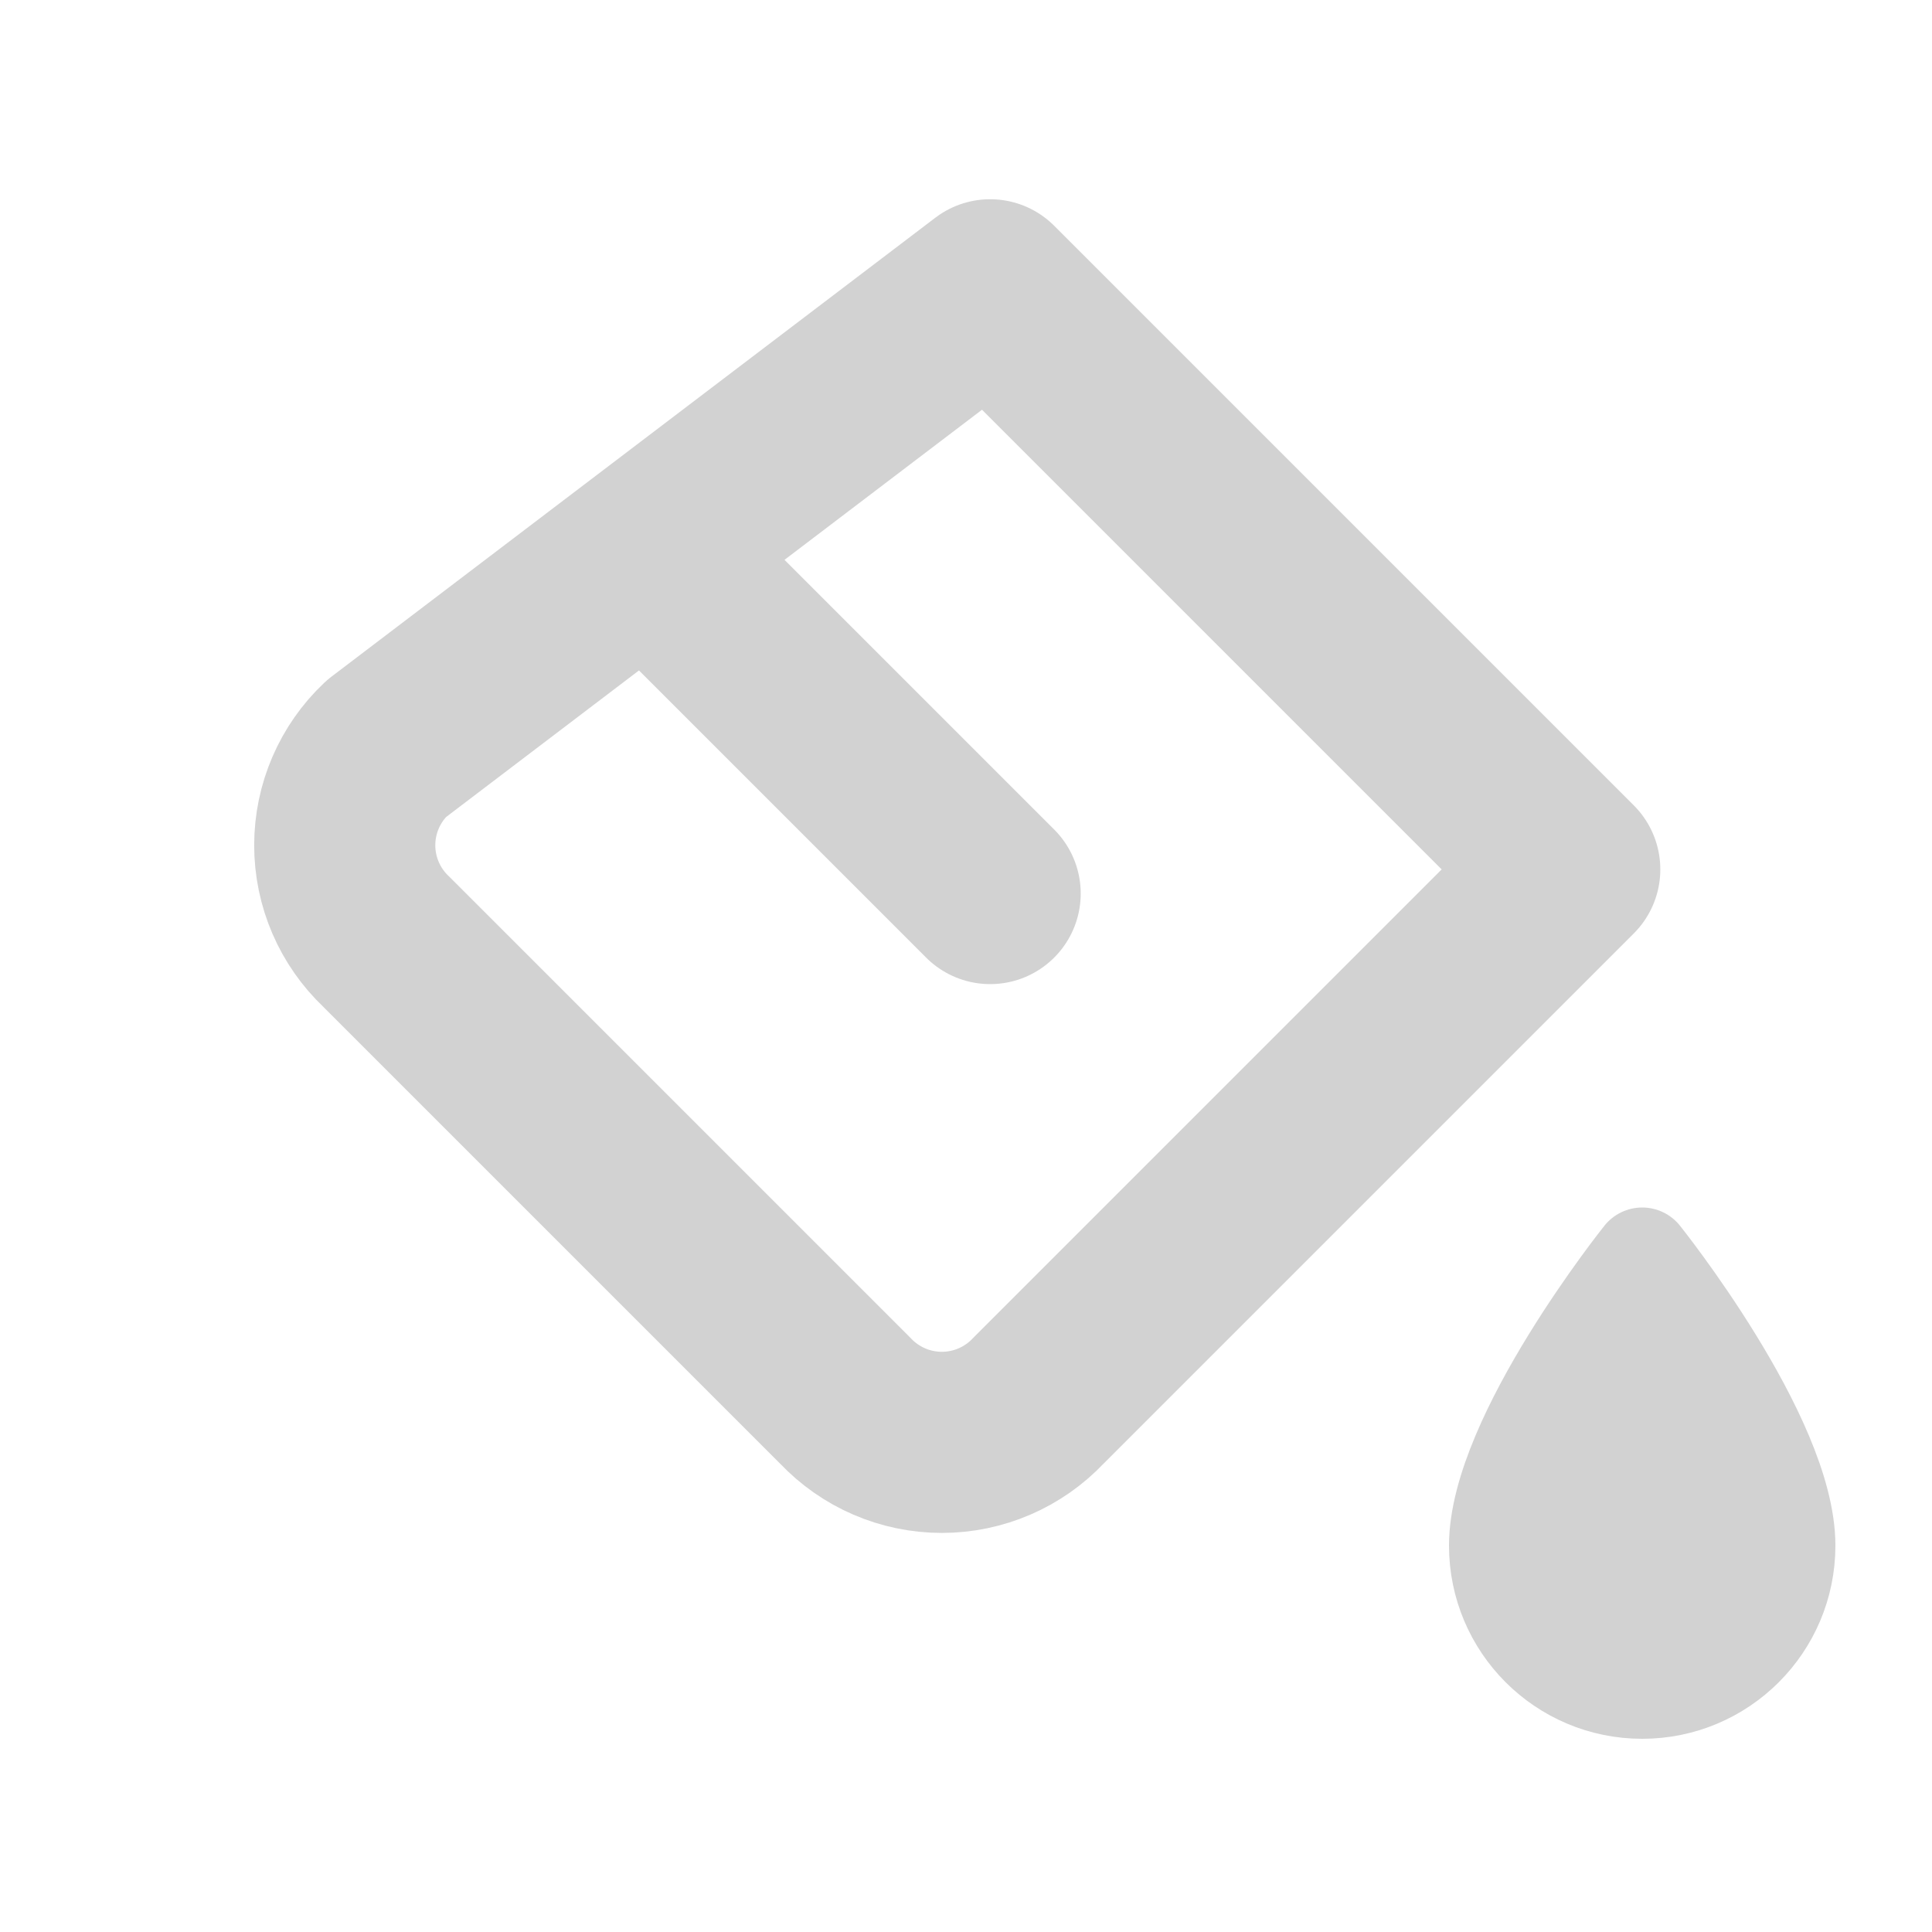
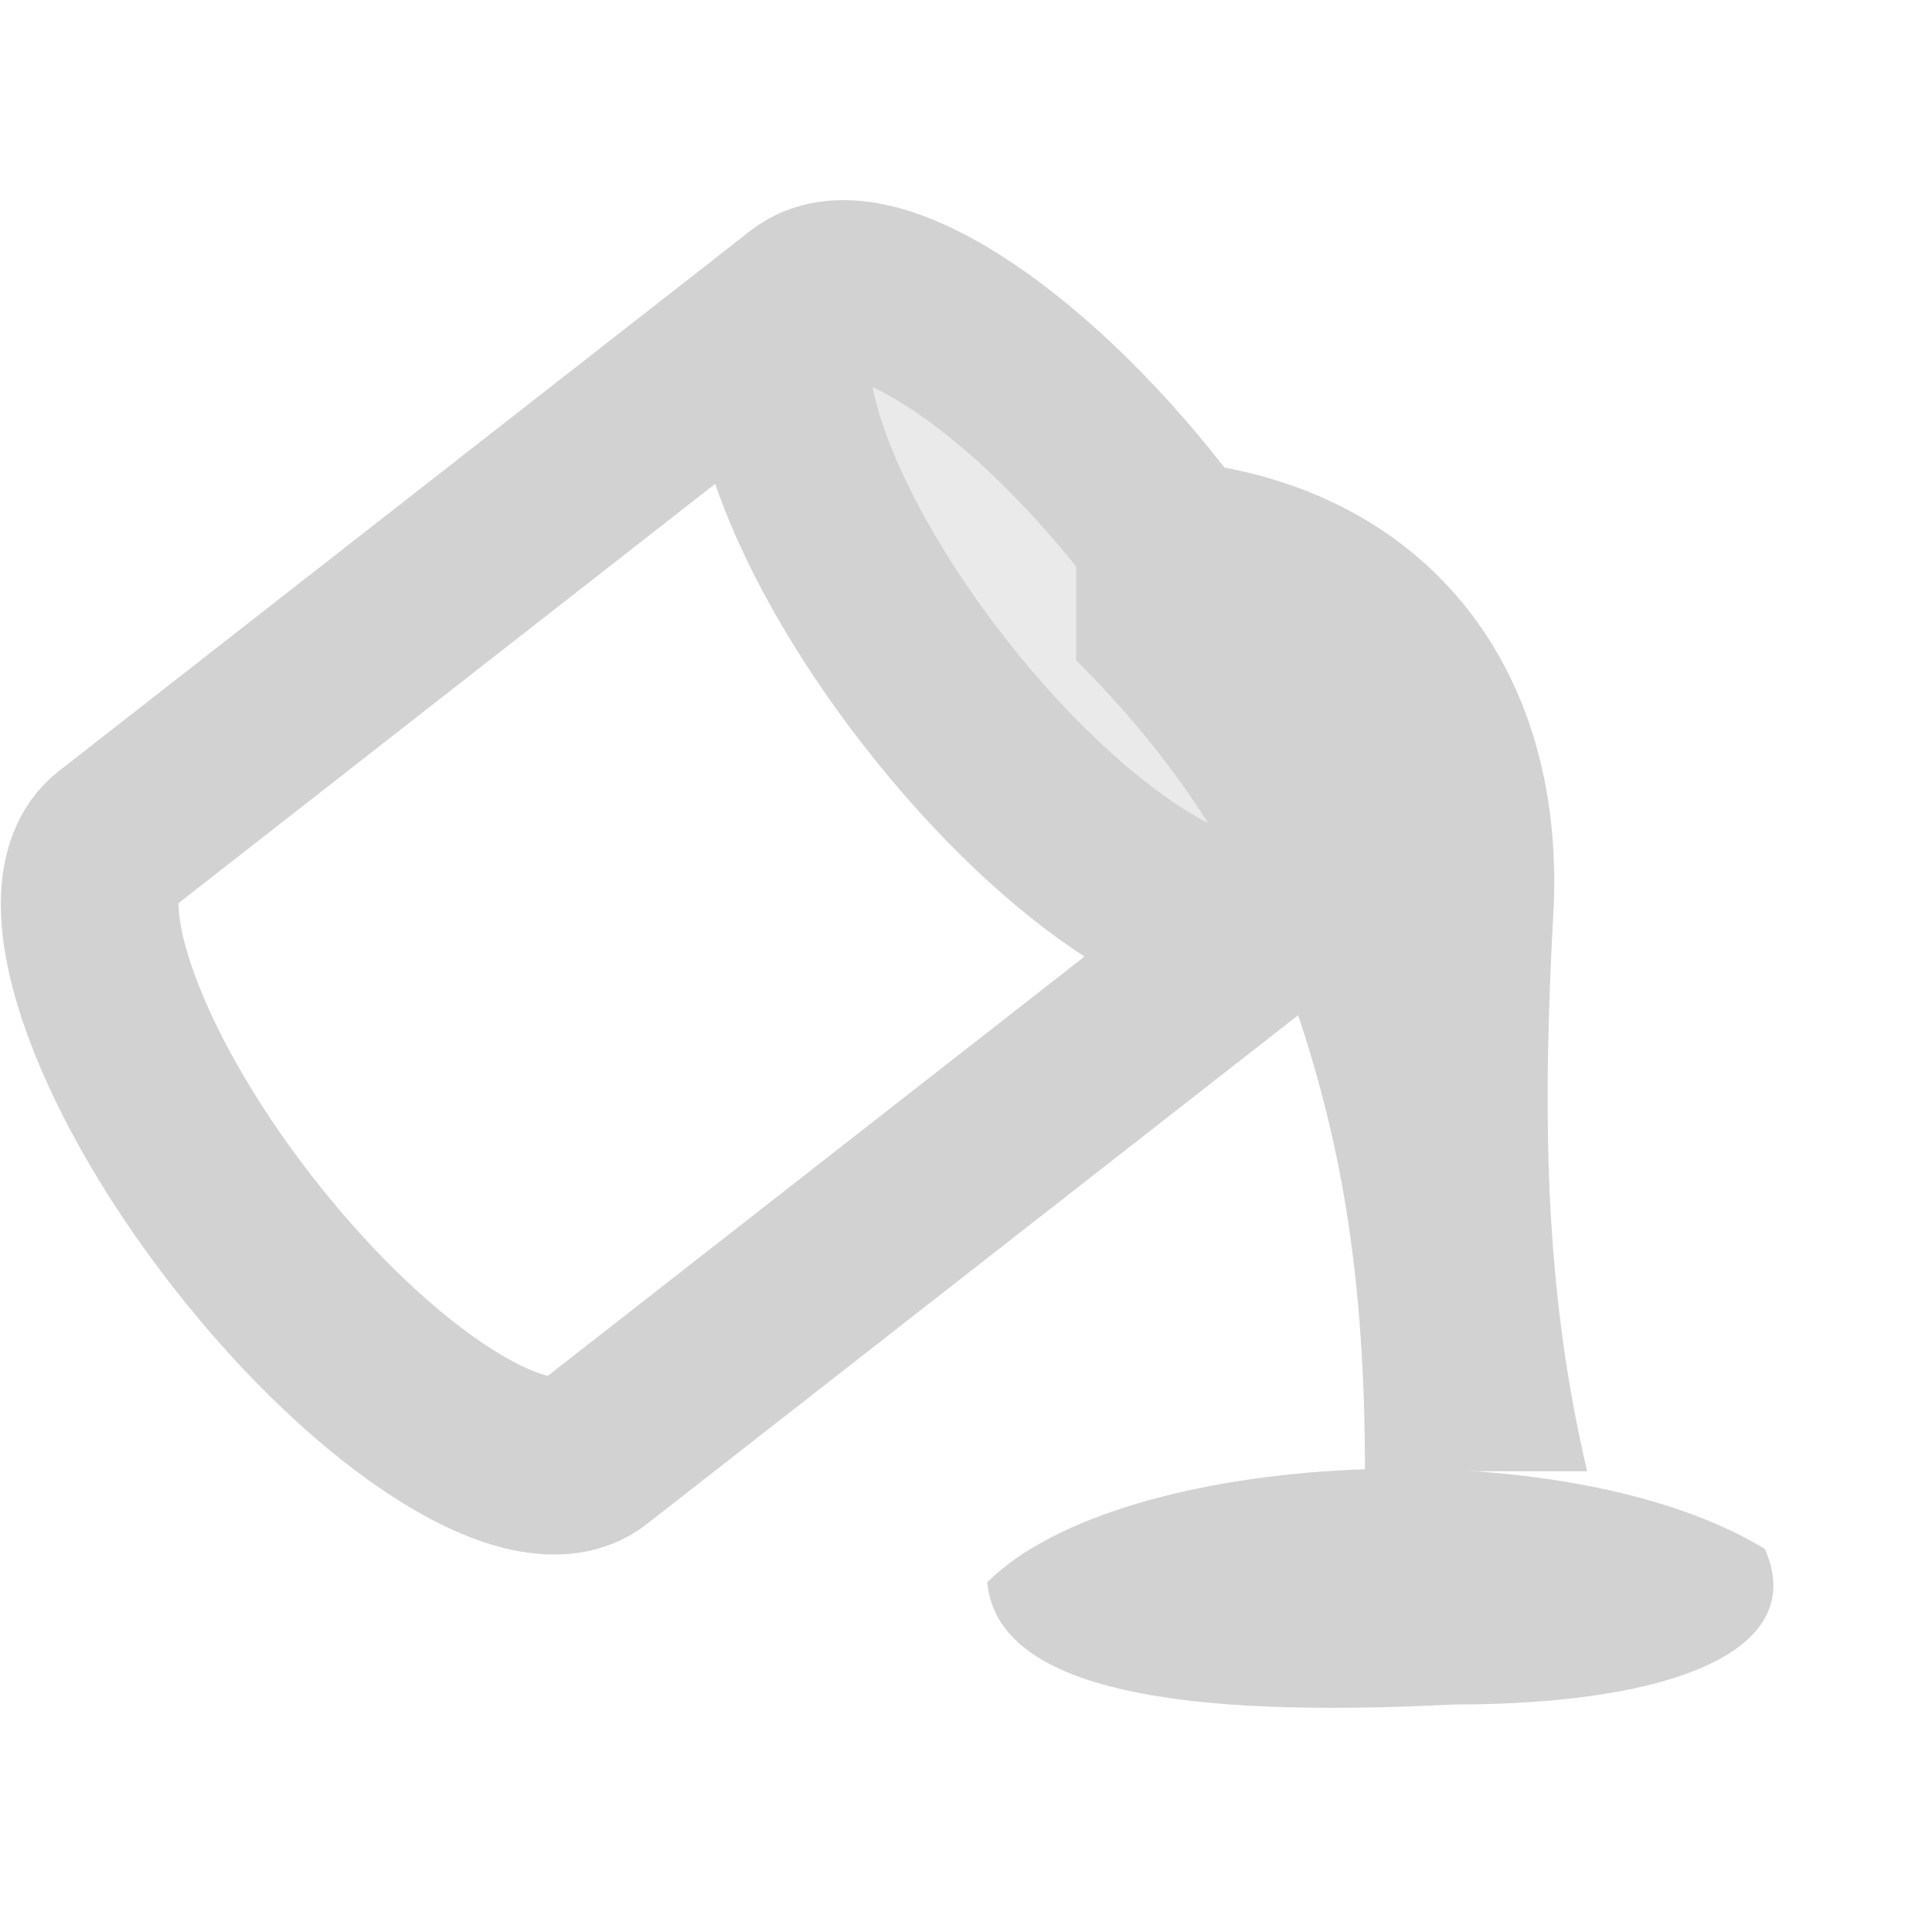
<svg xmlns="http://www.w3.org/2000/svg" width="16" height="16" viewBox="0 0 16 16">
-   <g stroke="#d2d2d2" stroke-width="1.5" stroke-linecap="round" stroke-linejoin="round" fill="none">
-     <path d="M8.2 2.4 L13 7.2 L8.6 11.6 a1.1 1.1 0 0 1 -1.6 0 L3.2 7.8 a1.1 1.1 0 0 1 0 -1.6 Z" />
-     <path d="M5.4 4.6 L8.2 7.4" />
-     <path d="M13.6 10.4 C13.6 10.4 12.4 11.9 12.4 12.8 a1.2 1.2 0 0 0 2.4 0 C14.8 11.9 13.6 10.4 13.6 10.4 Z" fill="#d2d2d2" stroke-width="0.8" />
+   <g transform="translate(1 0.5) scale(0.92)">
+     <g transform="translate(-1.6 0.2) rotate(52 7 7)" stroke="#d2d2d2" stroke-linejoin="round">
+       <path d="M3.5 3.3V11.2A3.5 1.25 0 0 0 10.5 11.2V3.3" fill="none" stroke-width="1.6" />
+       <ellipse cx="7" cy="3.3" rx="3.5" ry="1.25" fill="#d2d2d2" fill-opacity="0.45" stroke-width="1.6" />
+     </g>
+     <g fill="#d2d2d2" stroke="none">
+       <path d="M8.6 3.6C11.2 3.4 13 5 12.9 7.6C12.8 9.4 12.8 11 13.2 12.7L11.2 12.7C11.2 11 11 9.8 10.6 8.6C10.2 7.4 9.6 6.4 8.6 5.4Z" />
+       <path d="M7.8 13.7C9 12.5 13 12.3 14.8 13.4C15.2 14.3 14 14.8 12 14.8C10 14.9 7.9 14.8 7.8 13.7Z" />
+     </g>
  </g>
</svg>
